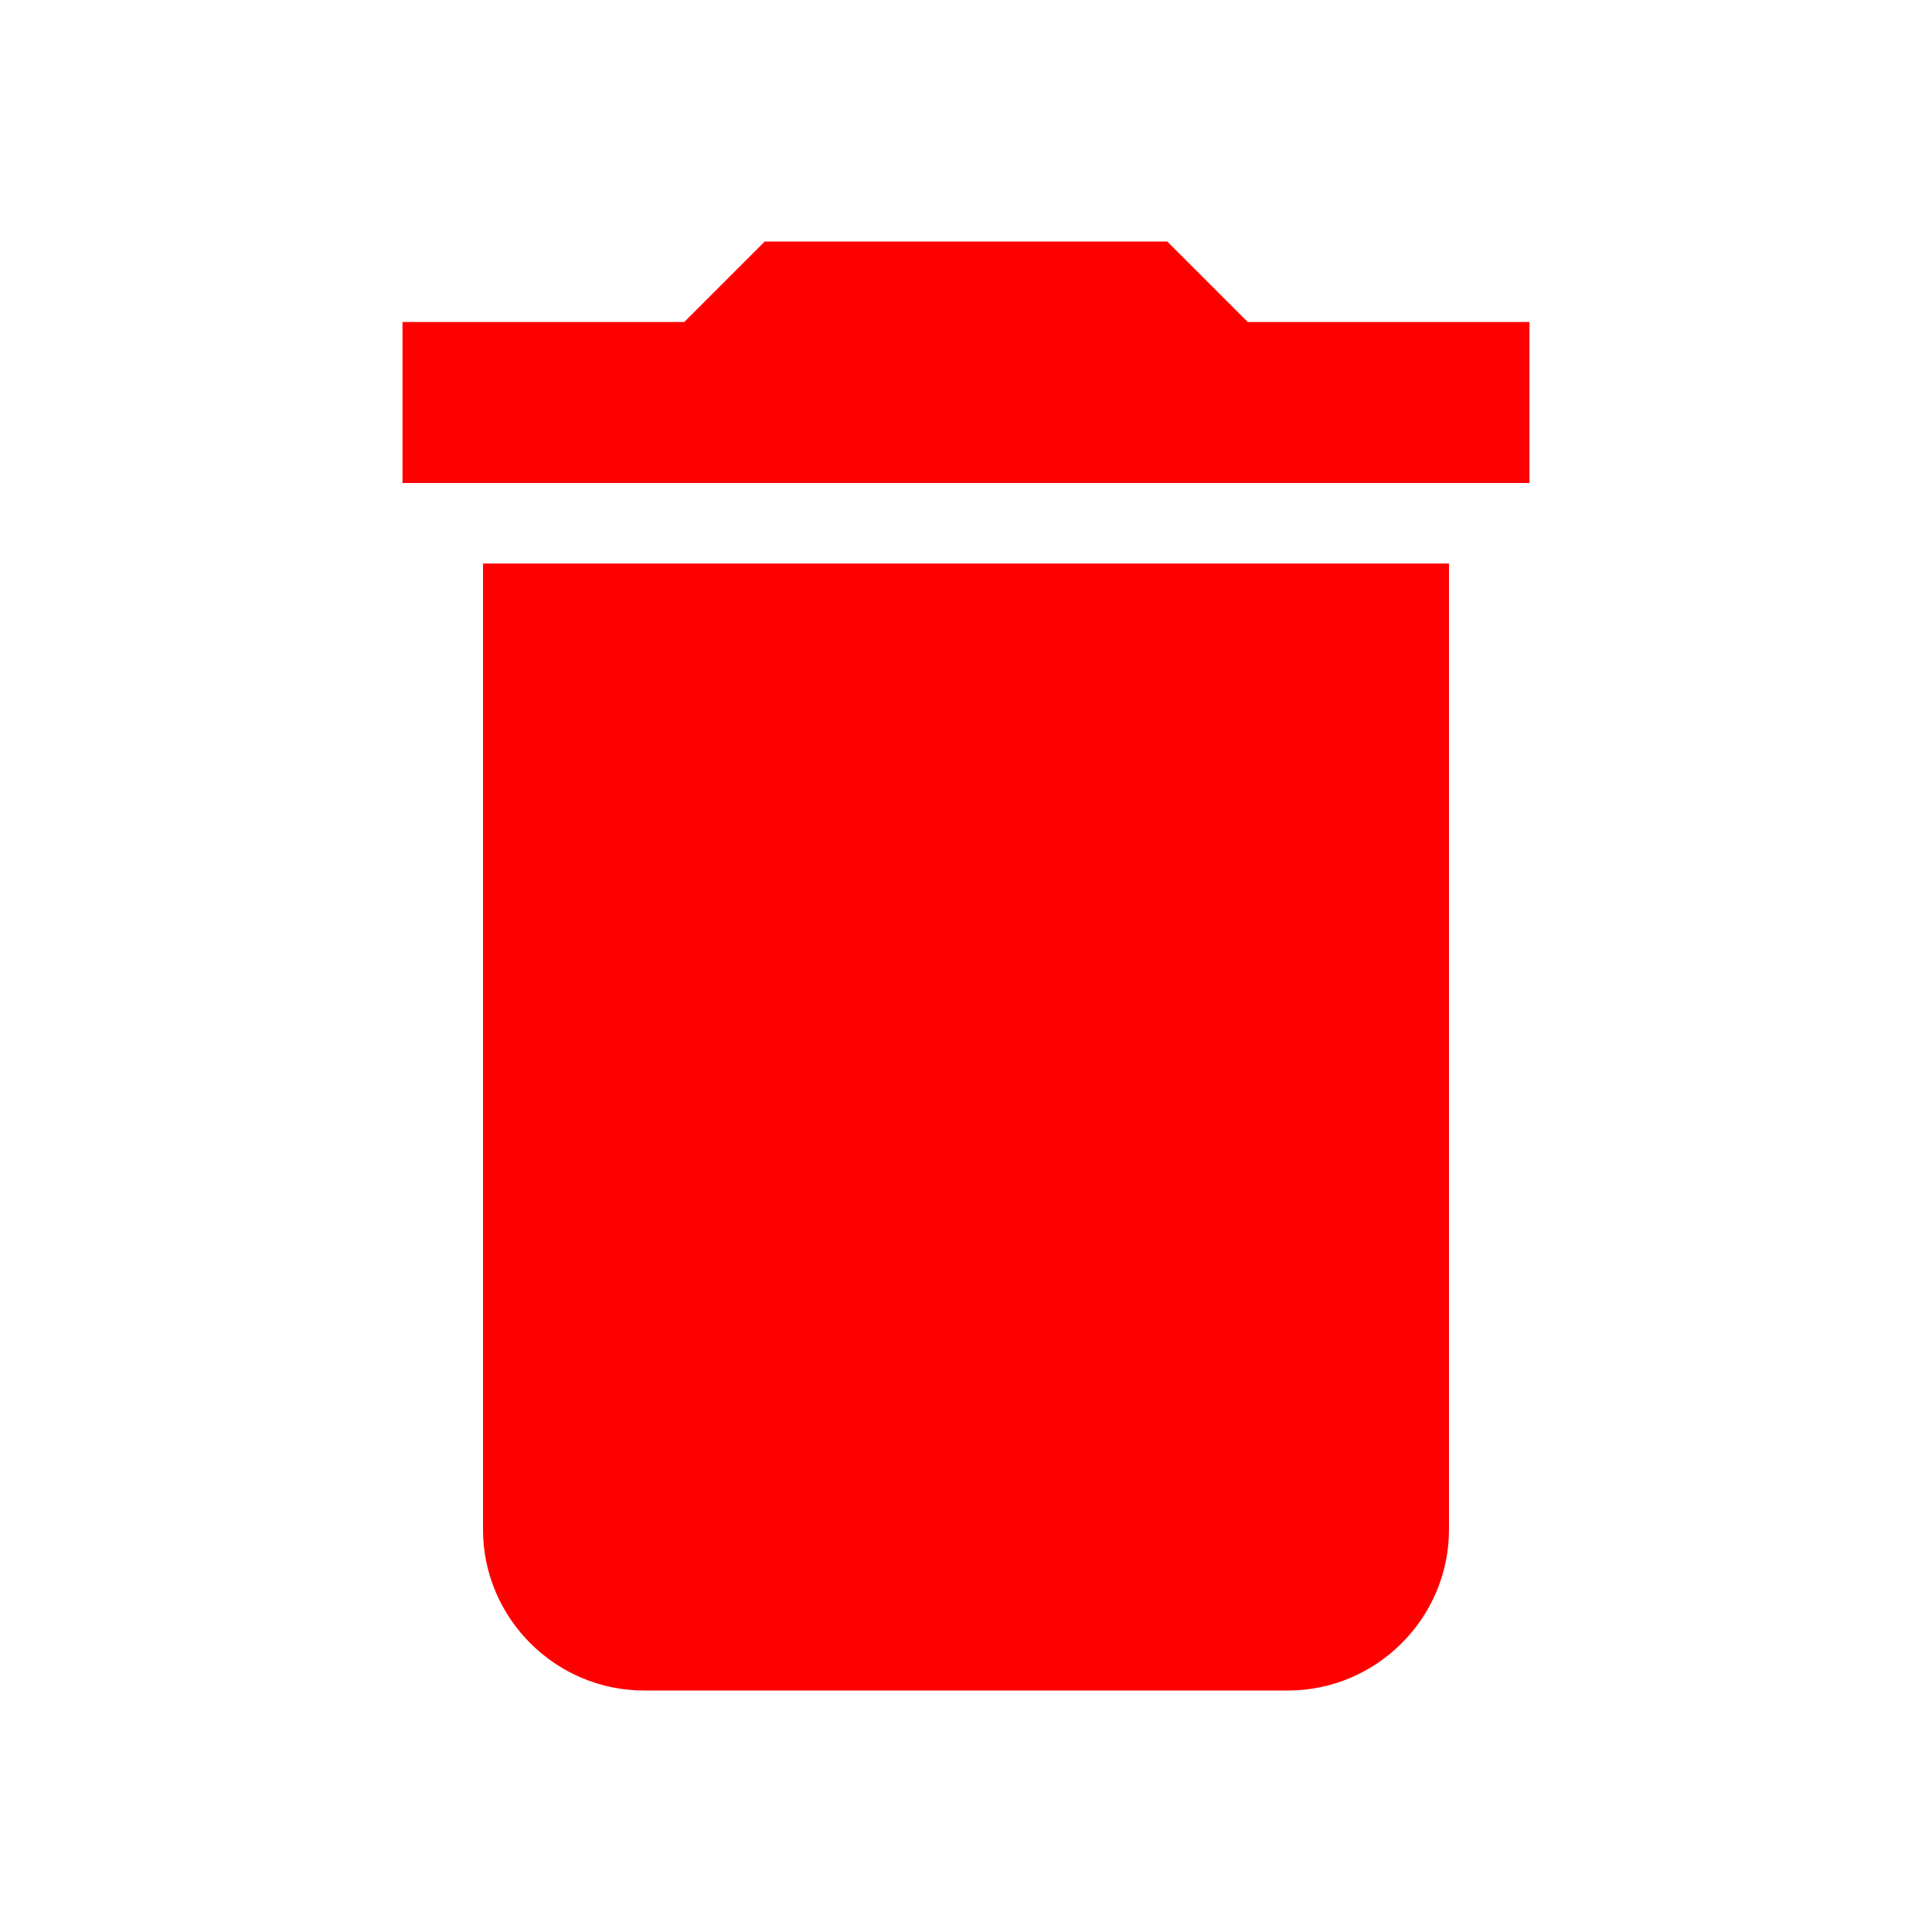
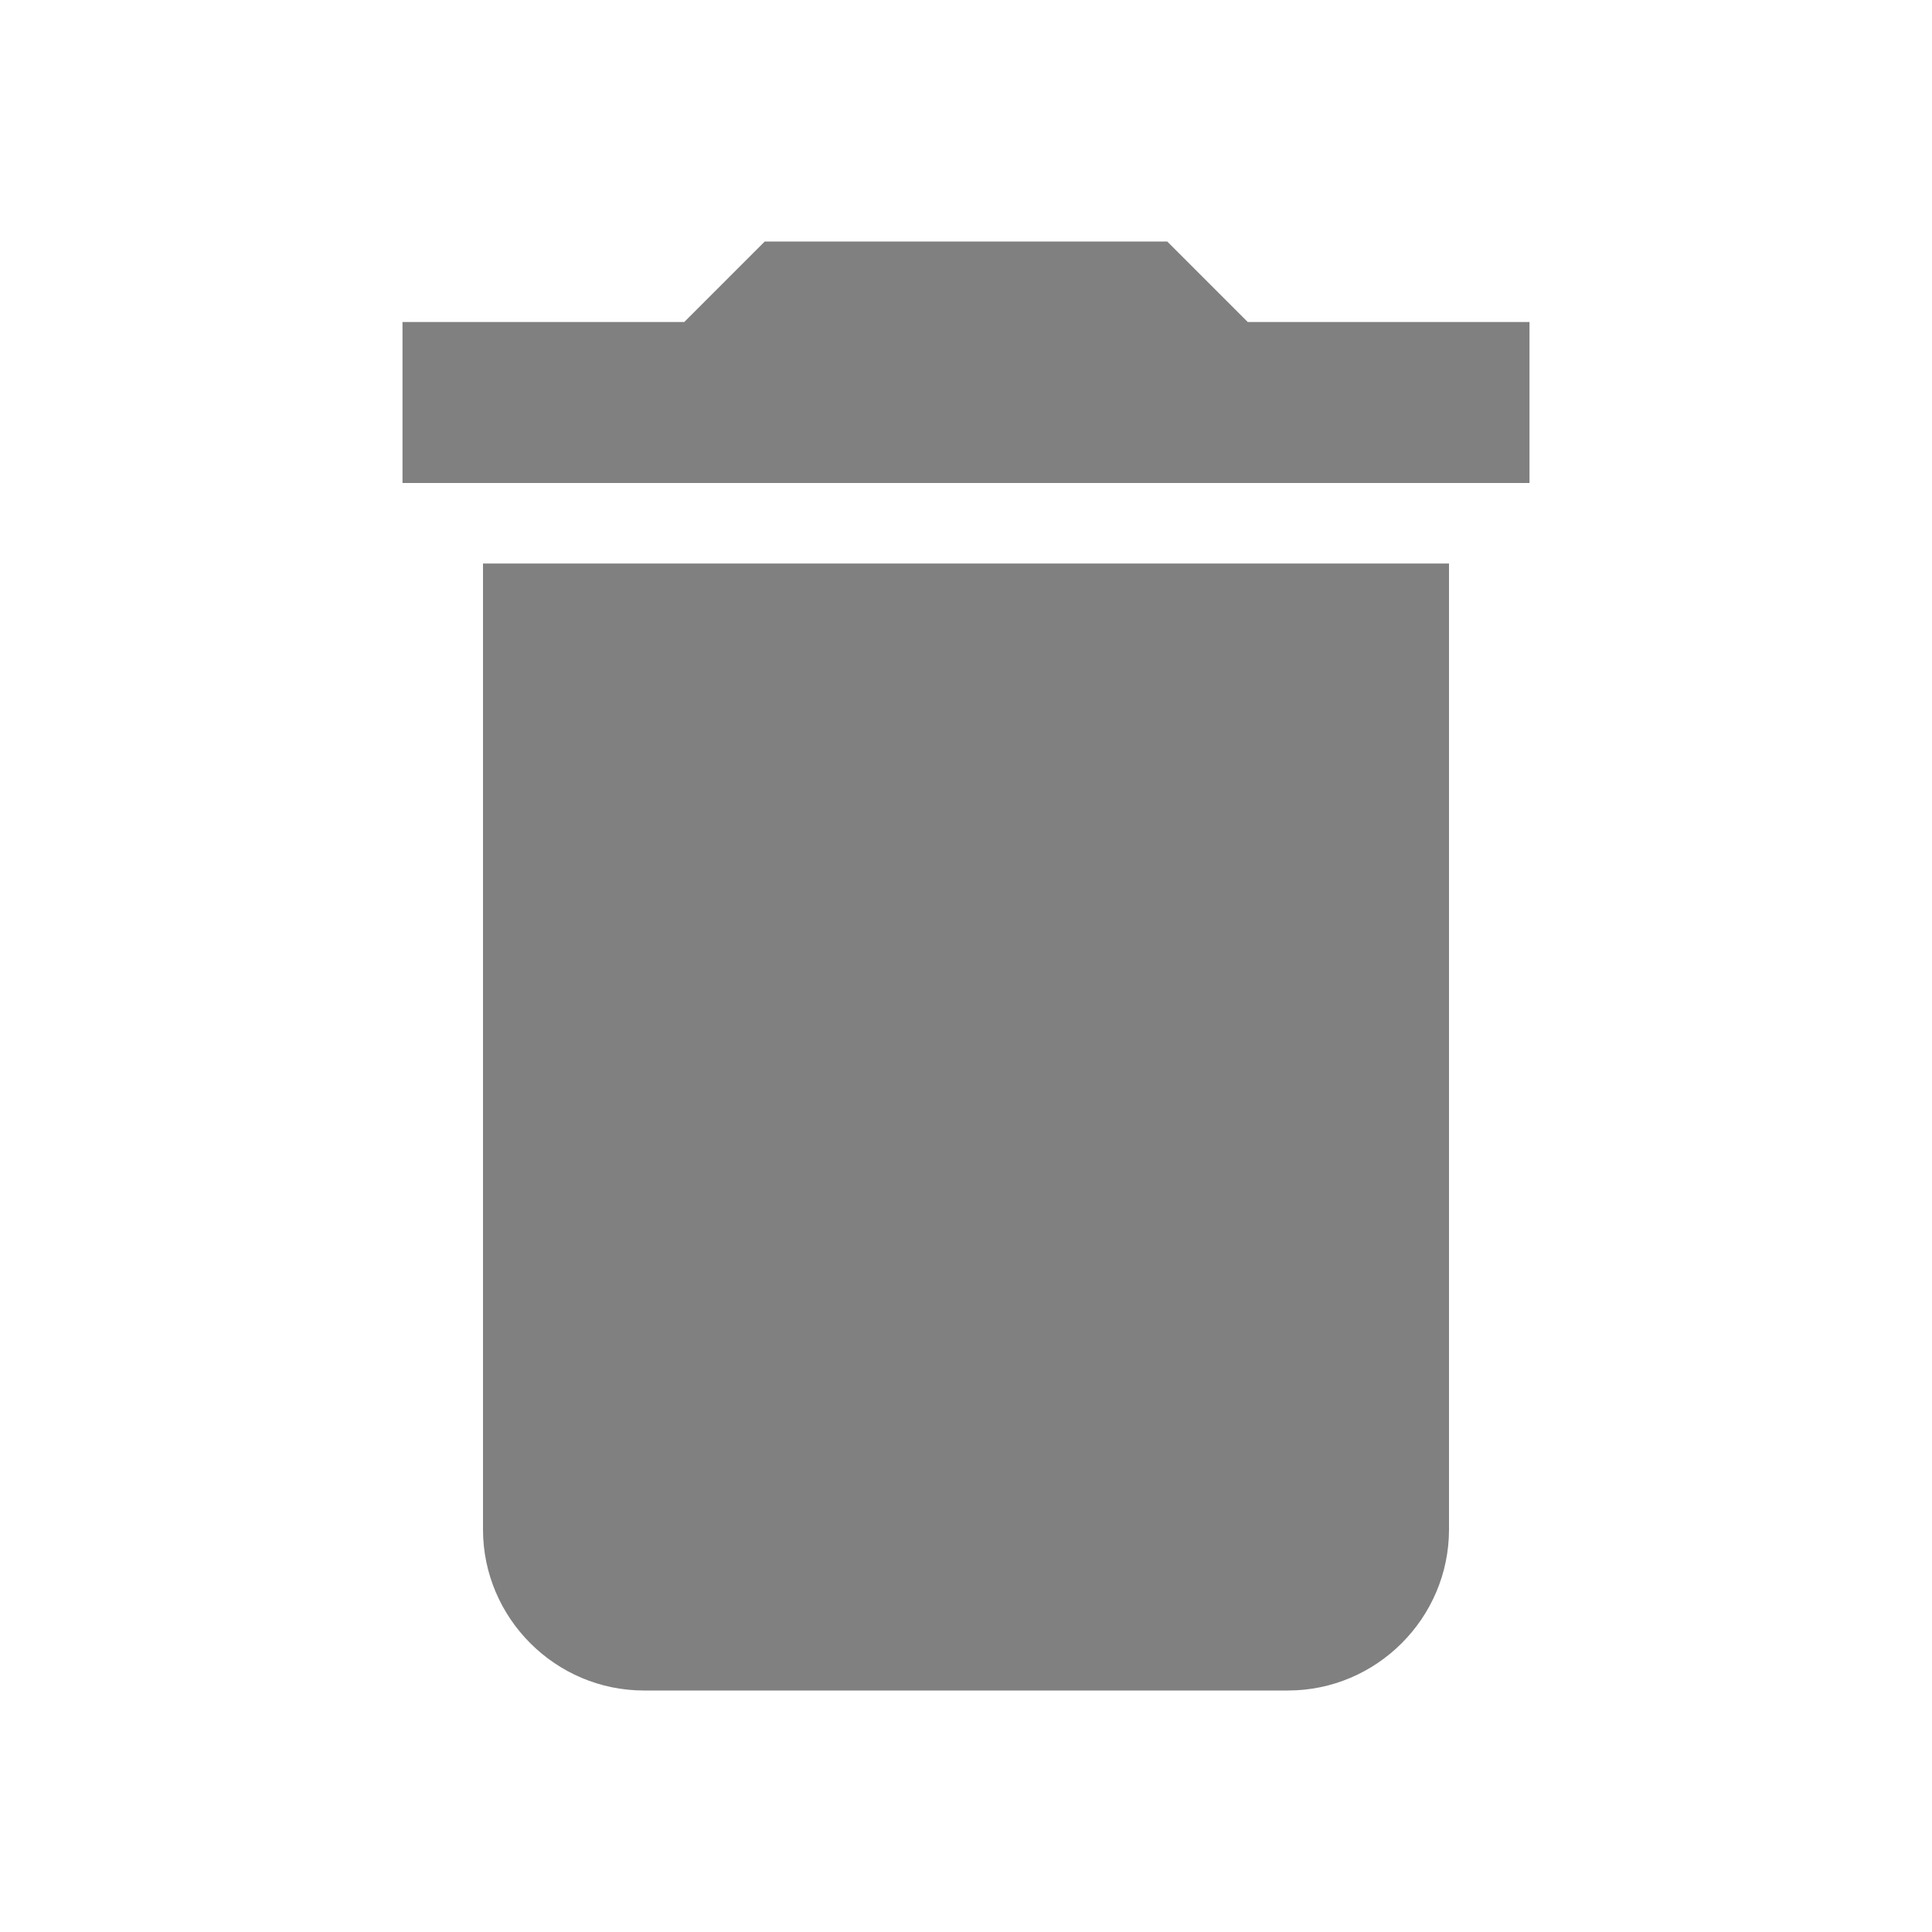
<svg xmlns="http://www.w3.org/2000/svg" width="24" height="24" viewBox="0 0 24 24">
-   <path fill="#f00" d="M6 19c0 1.1.9 2 2 2h8c1.1 0 2-.9 2-2V7H6v12zM19 4h-3.5l-1-1h-5l-1 1H5v2h14V4z" />
+   <path fill="#808080" d="M6 19c0 1.1.9 2 2 2h8c1.1 0 2-.9 2-2V7H6v12zM19 4h-3.5l-1-1h-5l-1 1H5v2h14V4z" />
  <path d="M0 0h24v24H0z" fill="none" />
</svg>
